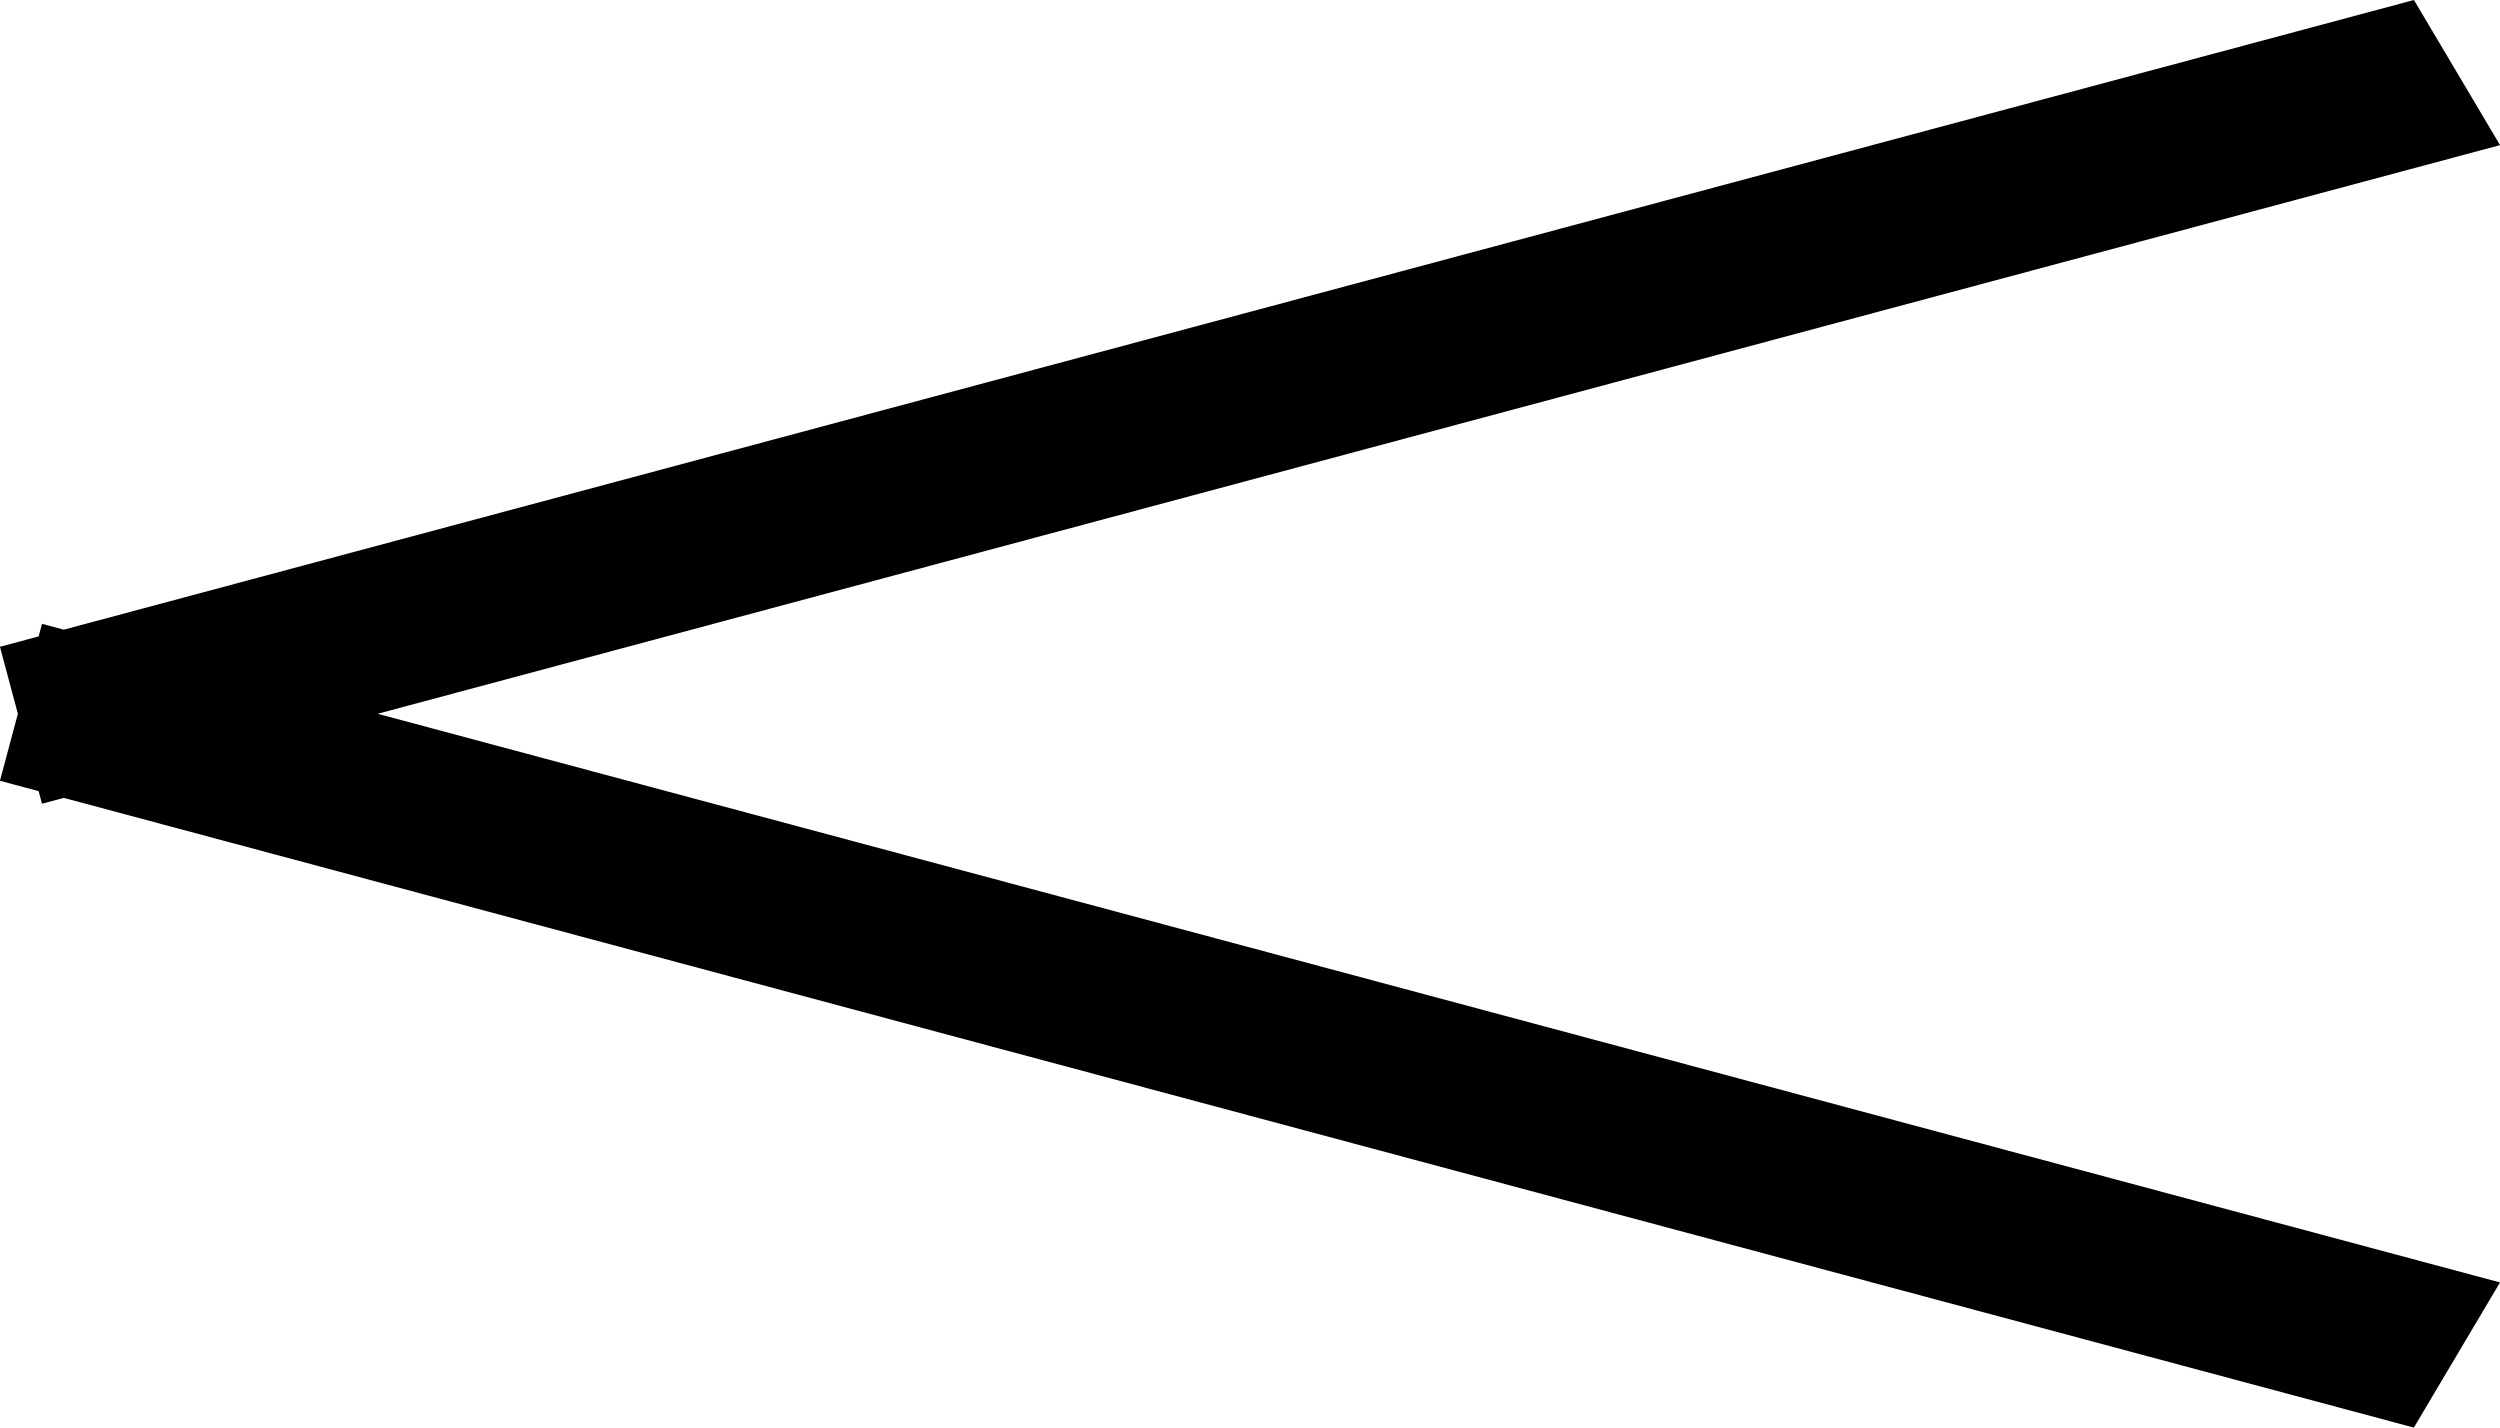
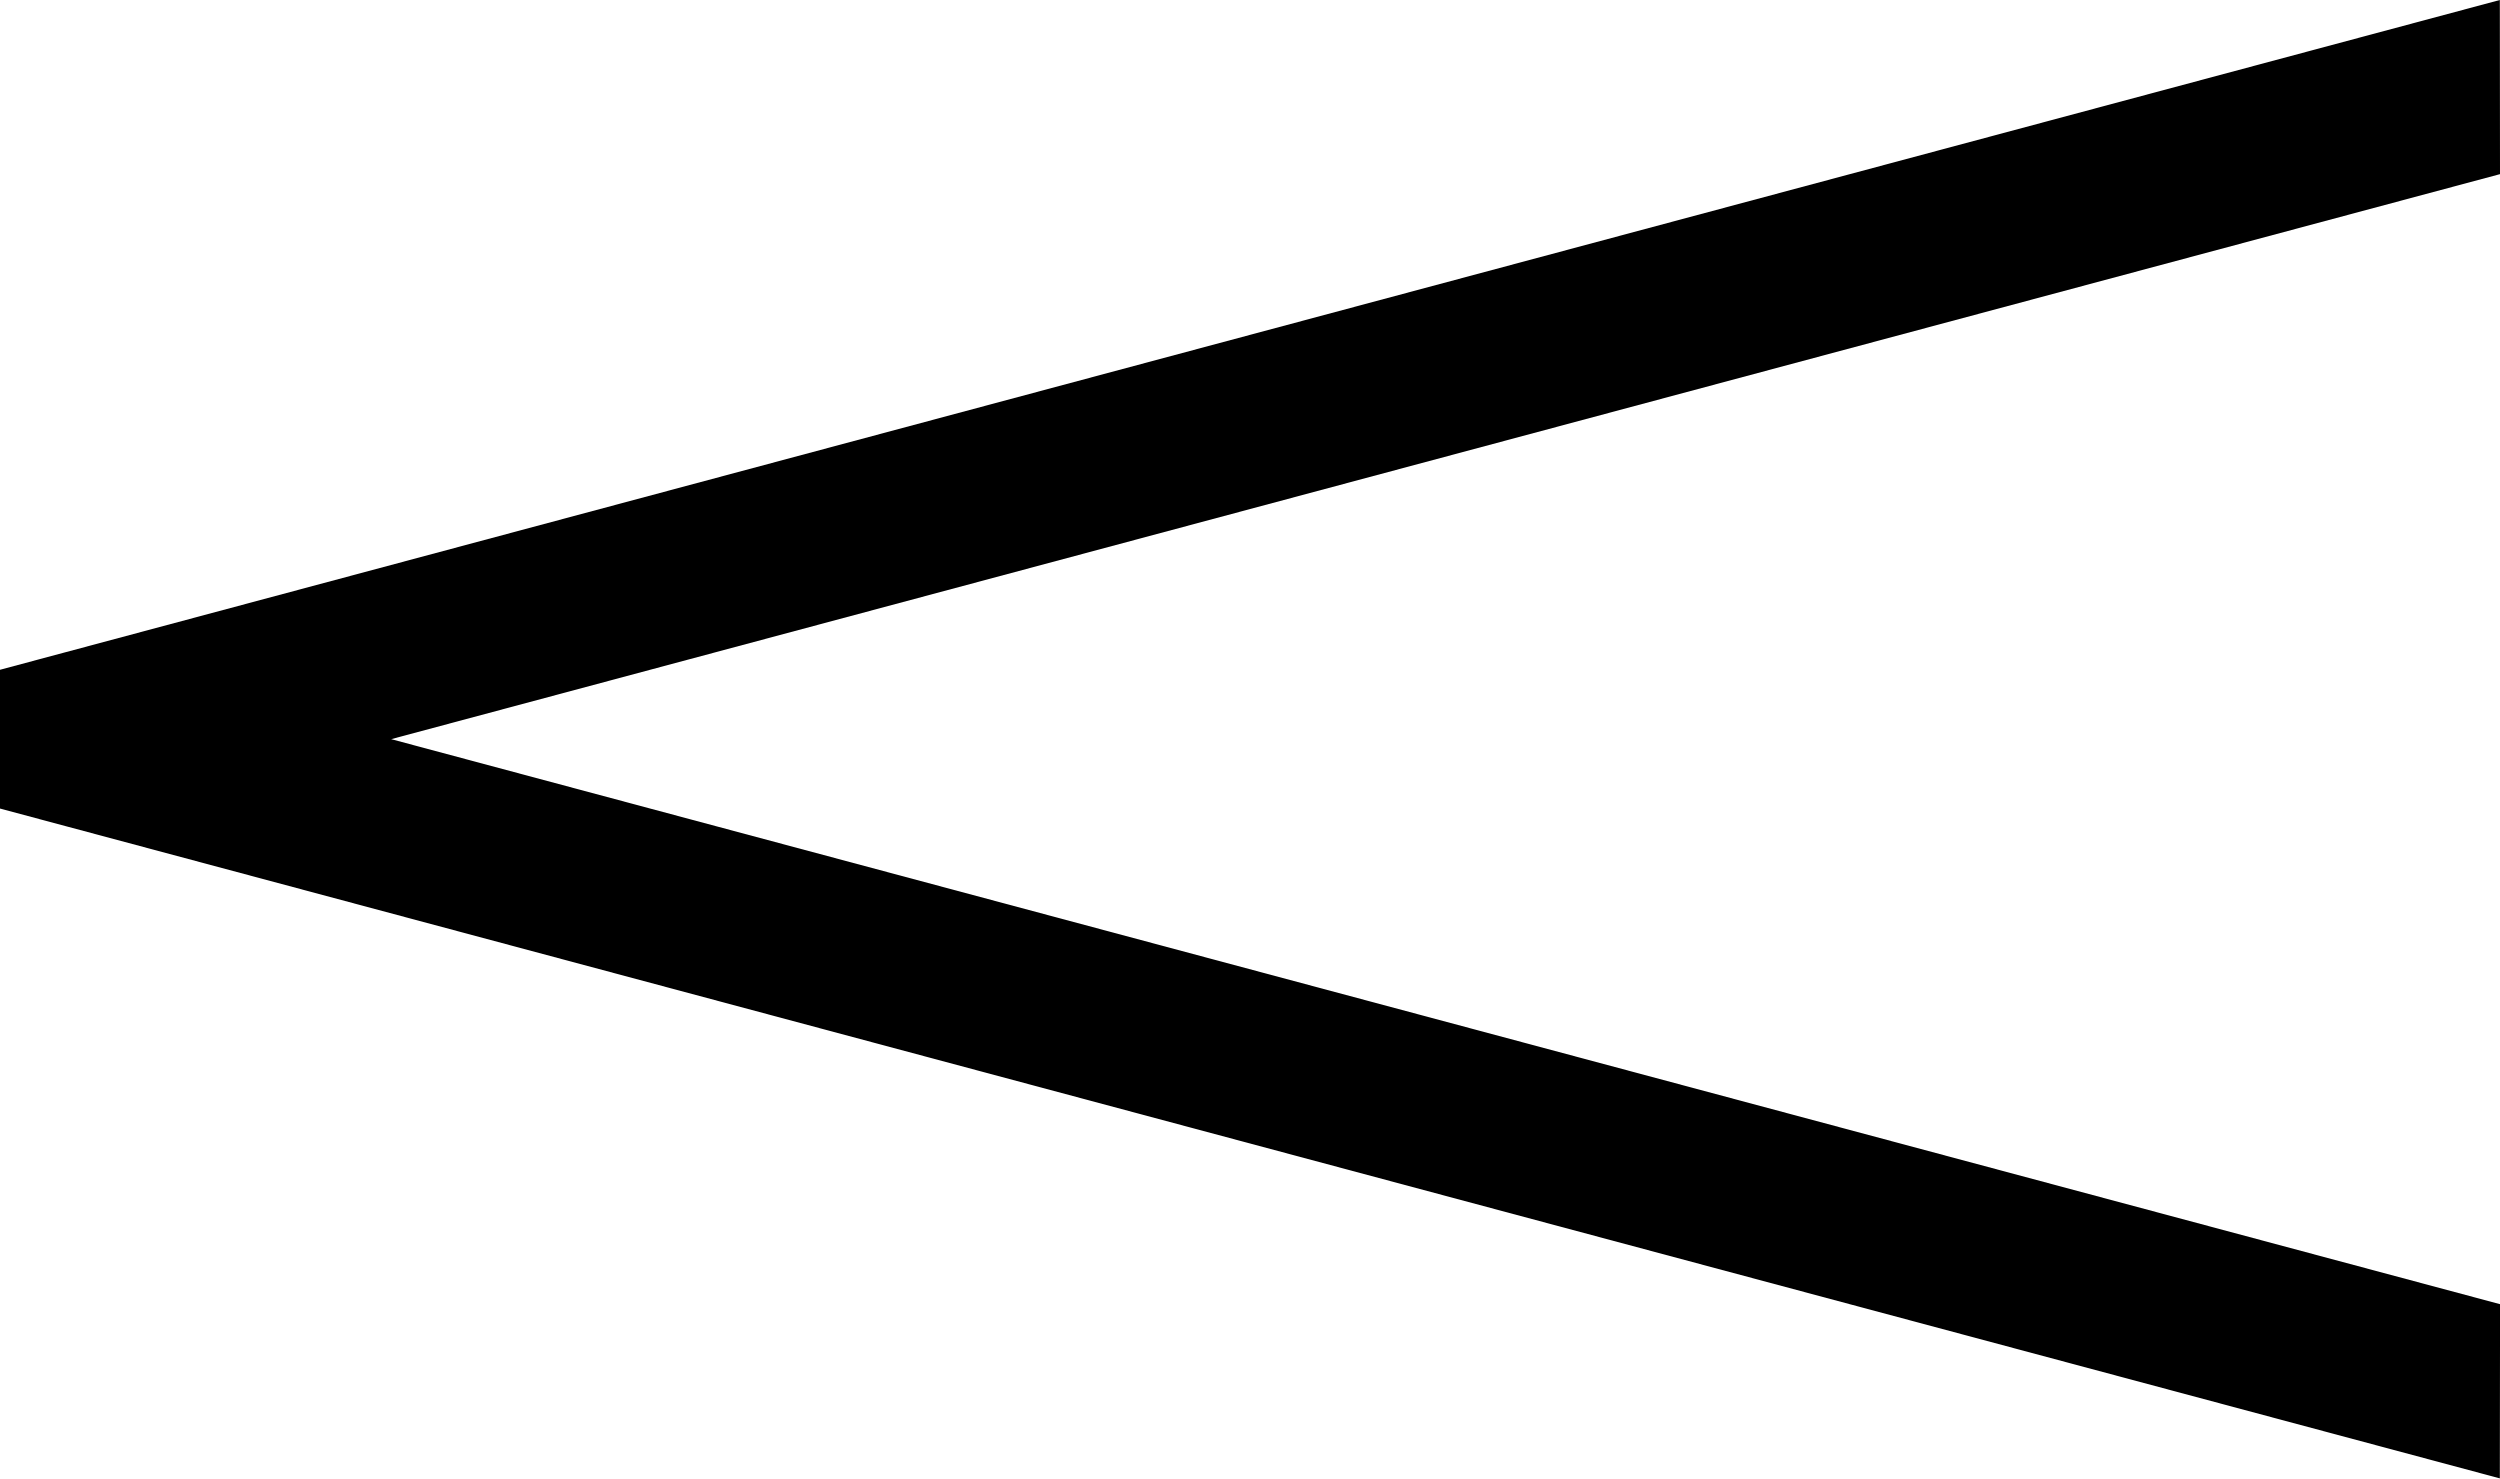
- <svg xmlns="http://www.w3.org/2000/svg" data-name="レイヤー_1" viewBox="0 0 46.012 26.275">
-   <path d="M44.428 26.275L1.174 14.685l-.401.107-.062-.231-.712-.191.33-1.233-.33-1.233.712-.191.062-.231.401.107L44.428 0l1.585 2.671L6.951 13.137l39.061 10.466-1.585 2.671z" style="isolation:isolate" fill-rule="evenodd" />
+ <svg xmlns="http://www.w3.org/2000/svg" viewBox="0 0 44.432 26.275">
+   <path d="M6.952 13.137l37.48-10.042L44.429 0 1.175 11.589l-.463.124-.712.191v2.466l.712.191.463.124 43.254 11.59c0-1.033.002-2.064.004-3.096L6.953 13.137h-.001z" style="isolation:isolate" fill-rule="evenodd" />
</svg>
